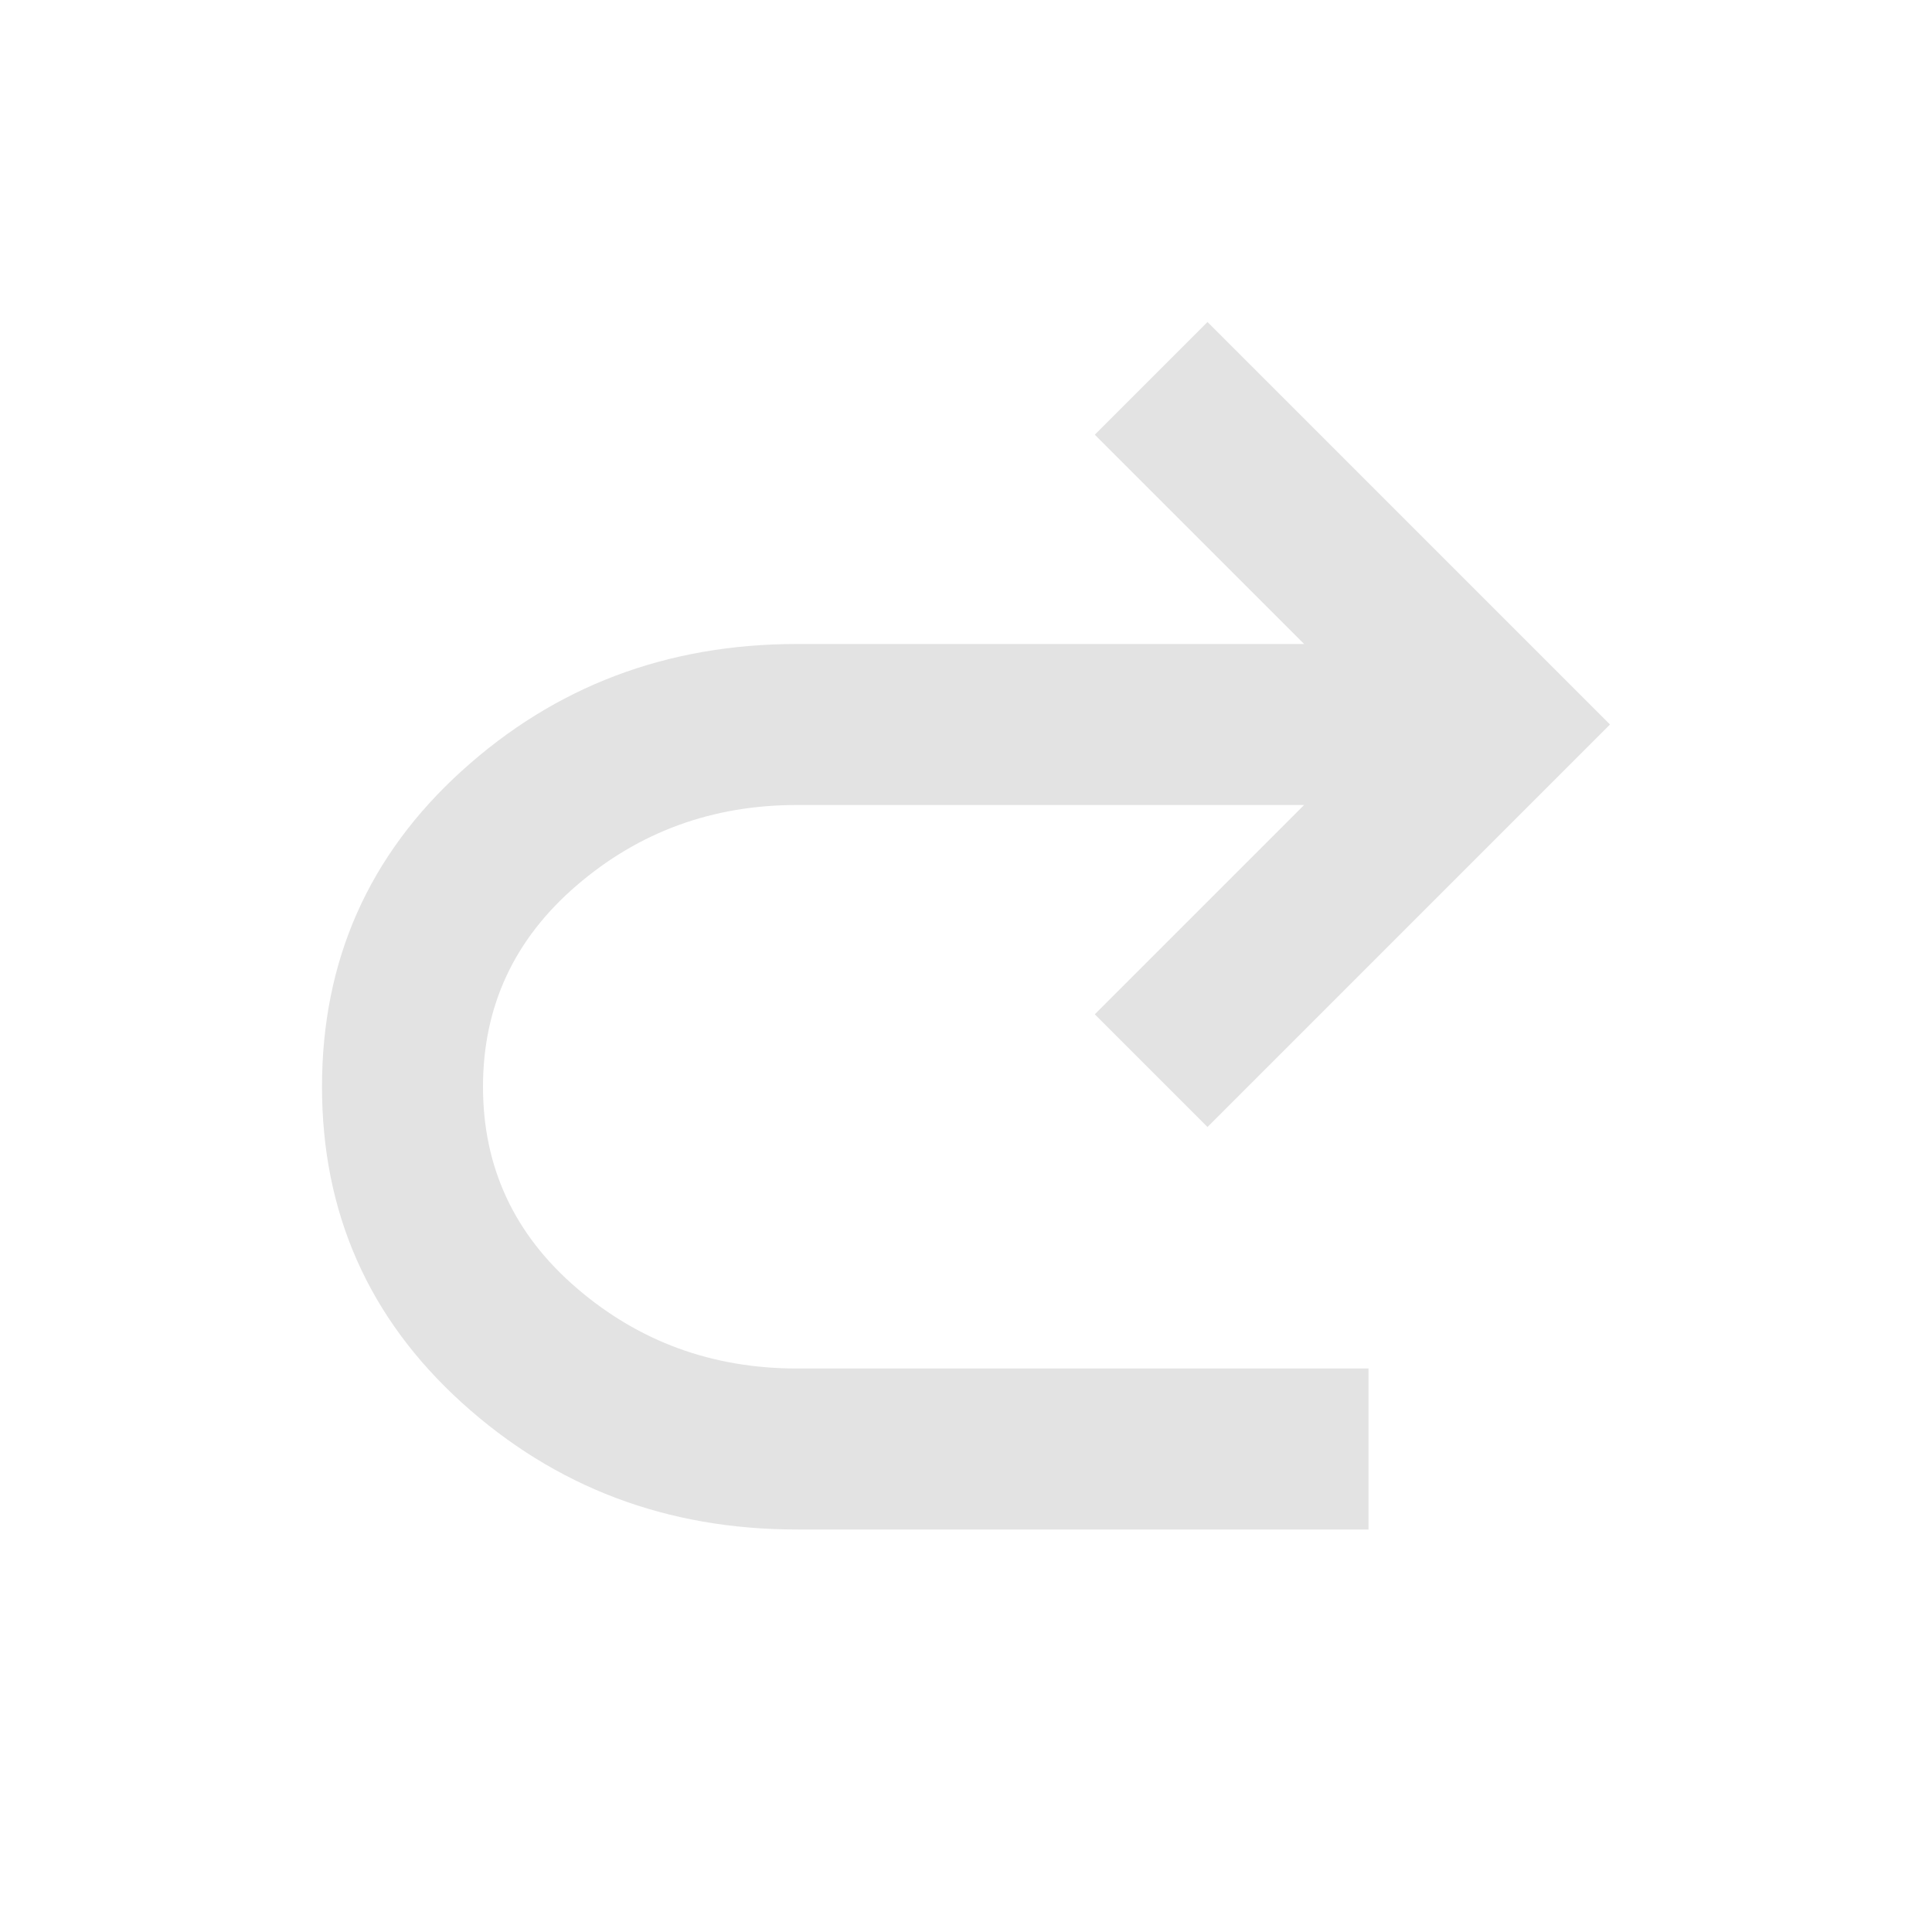
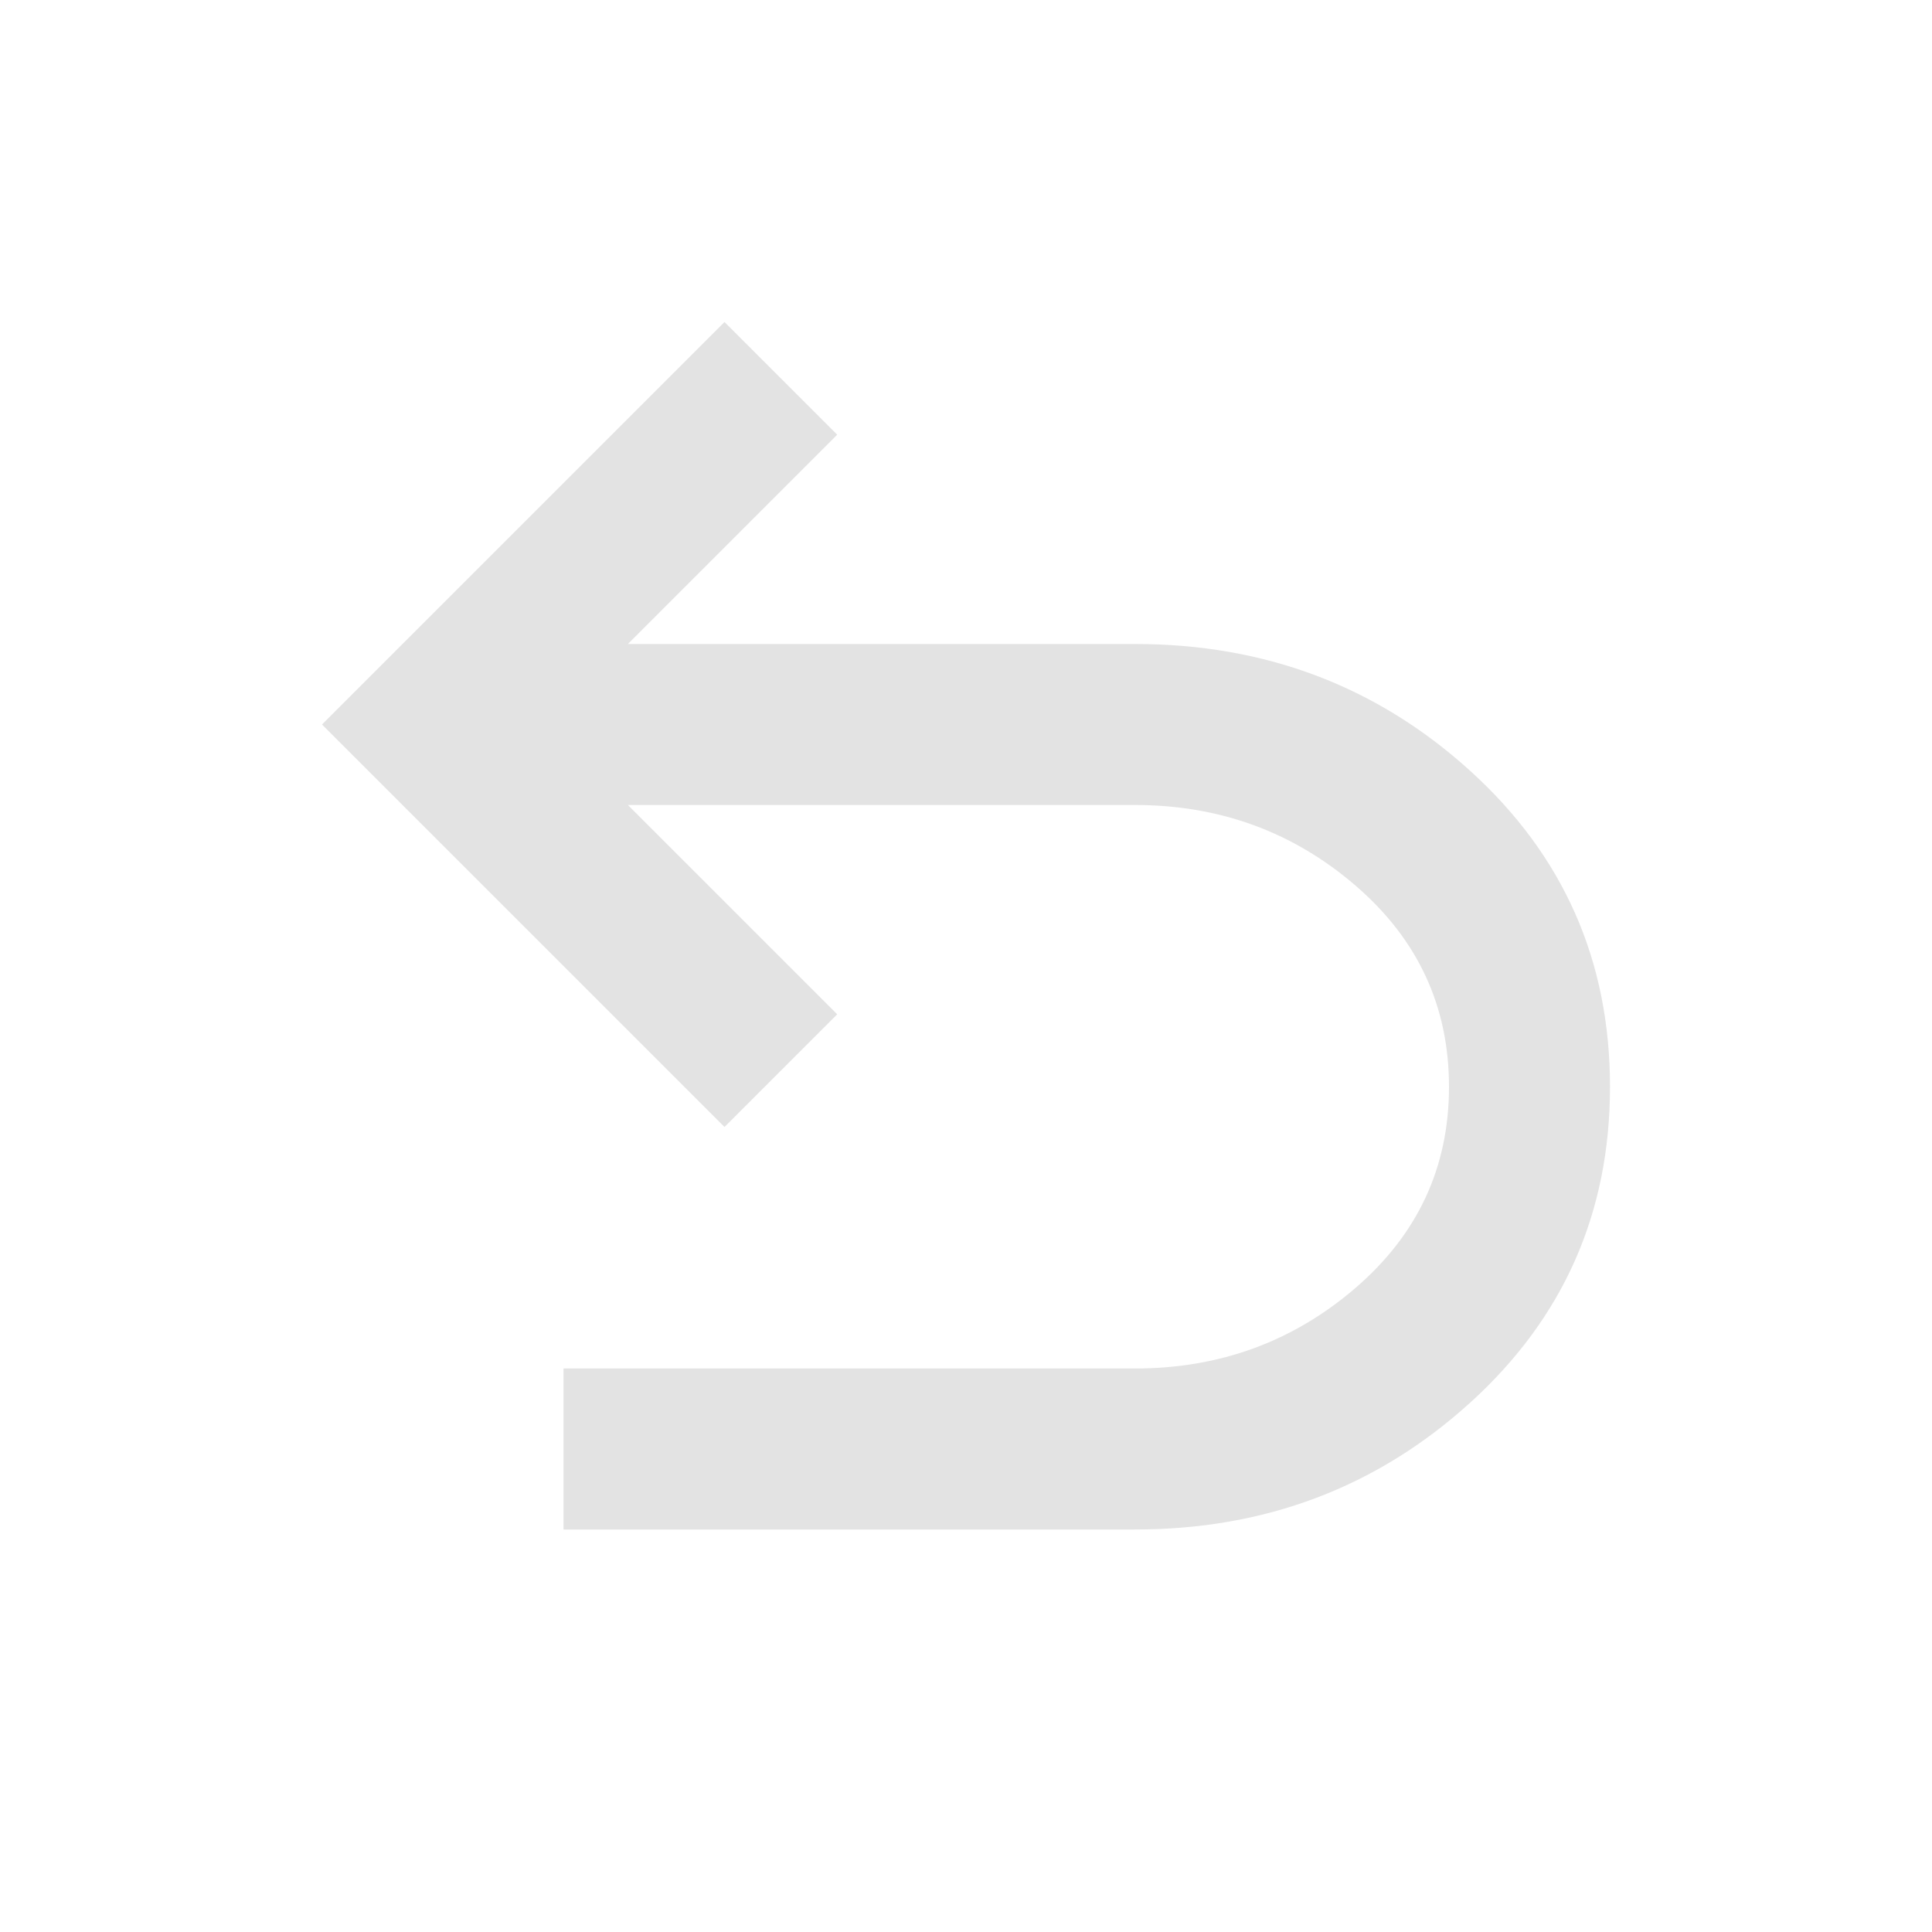
<svg xmlns="http://www.w3.org/2000/svg" height="24px" viewBox="0 -960 960 960" width="24px" fill="#e3e3e3">
-   <path d="M396-200q-97 0-166.5-63T160-420q0-94 69.5-157T396-640h252L544-744l56-56 200 200-200 200-56-56 104-104H396q-63 0-109.5 40T240-420q0 60 46.5 100T396-280h284v80H396Z" />
+   <path d="M280-200v-80h284q63 0 109.5-40T720-420q0-60-46.5-100T564-560H312l104 104-56 56-200-200 200-200 56 56-104 104h252q97 0 166.5 63T800-420q0 94-69.5 157T564-200H280Z" />
</svg>
